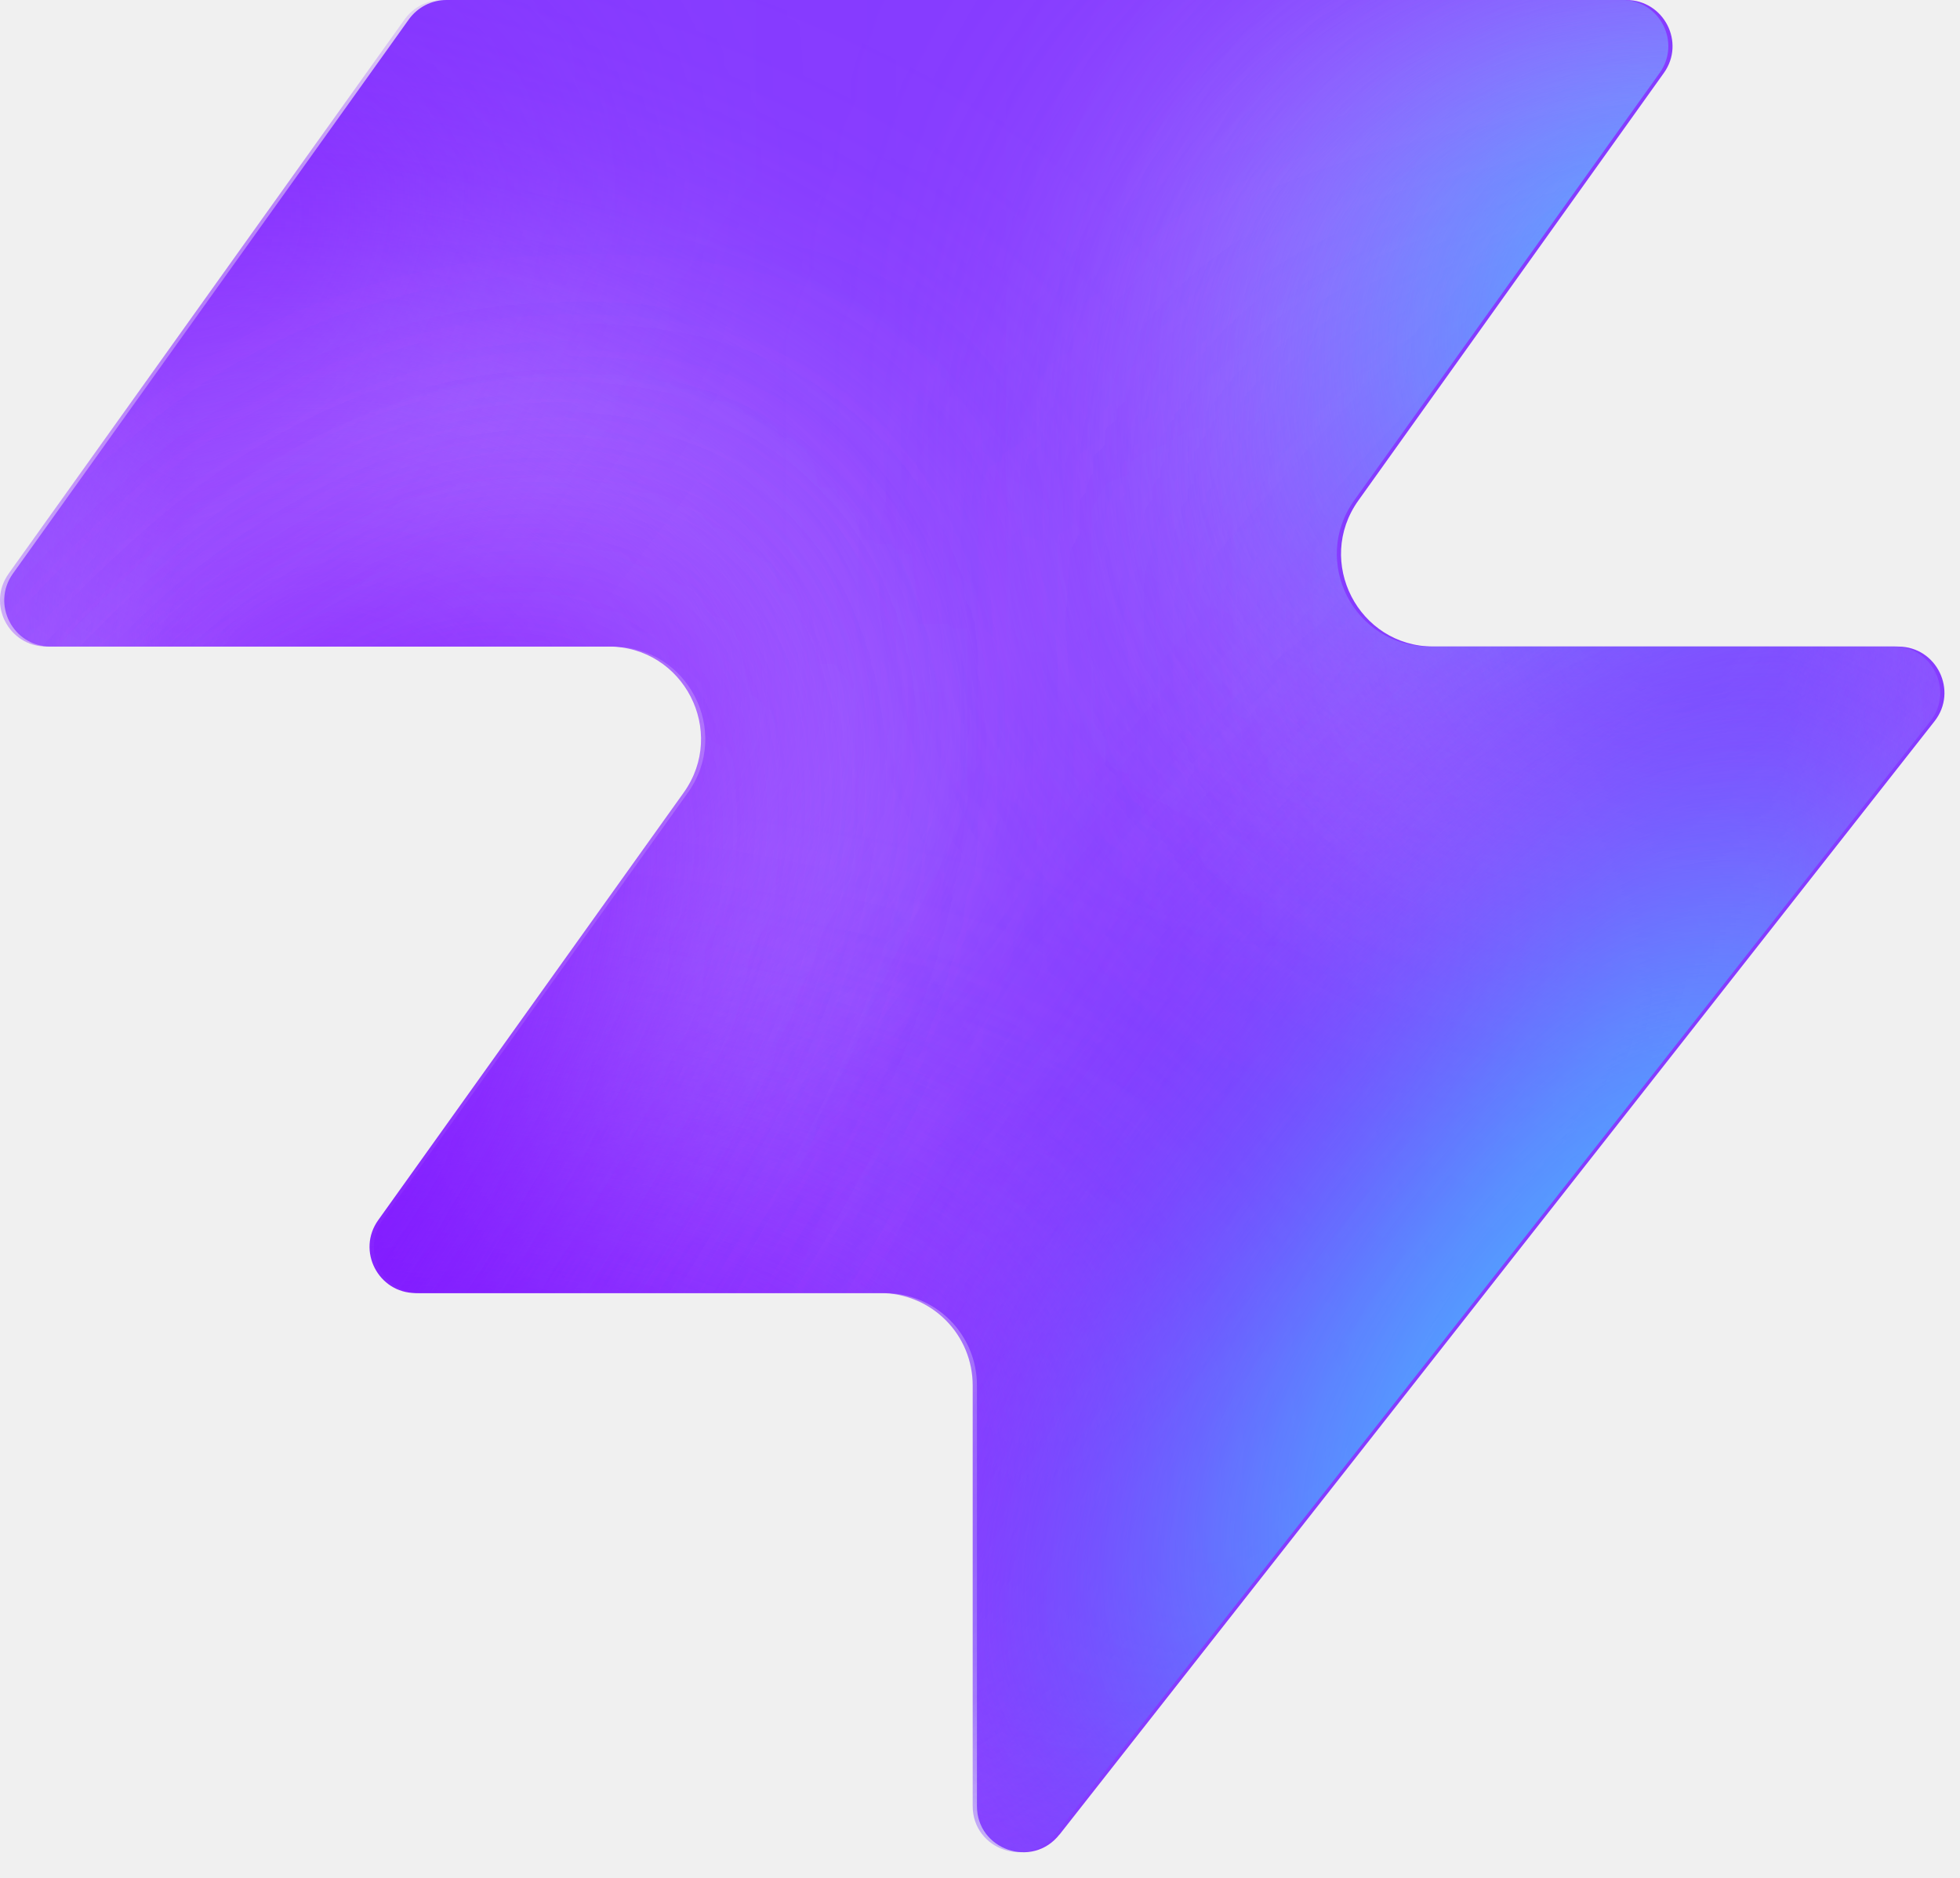
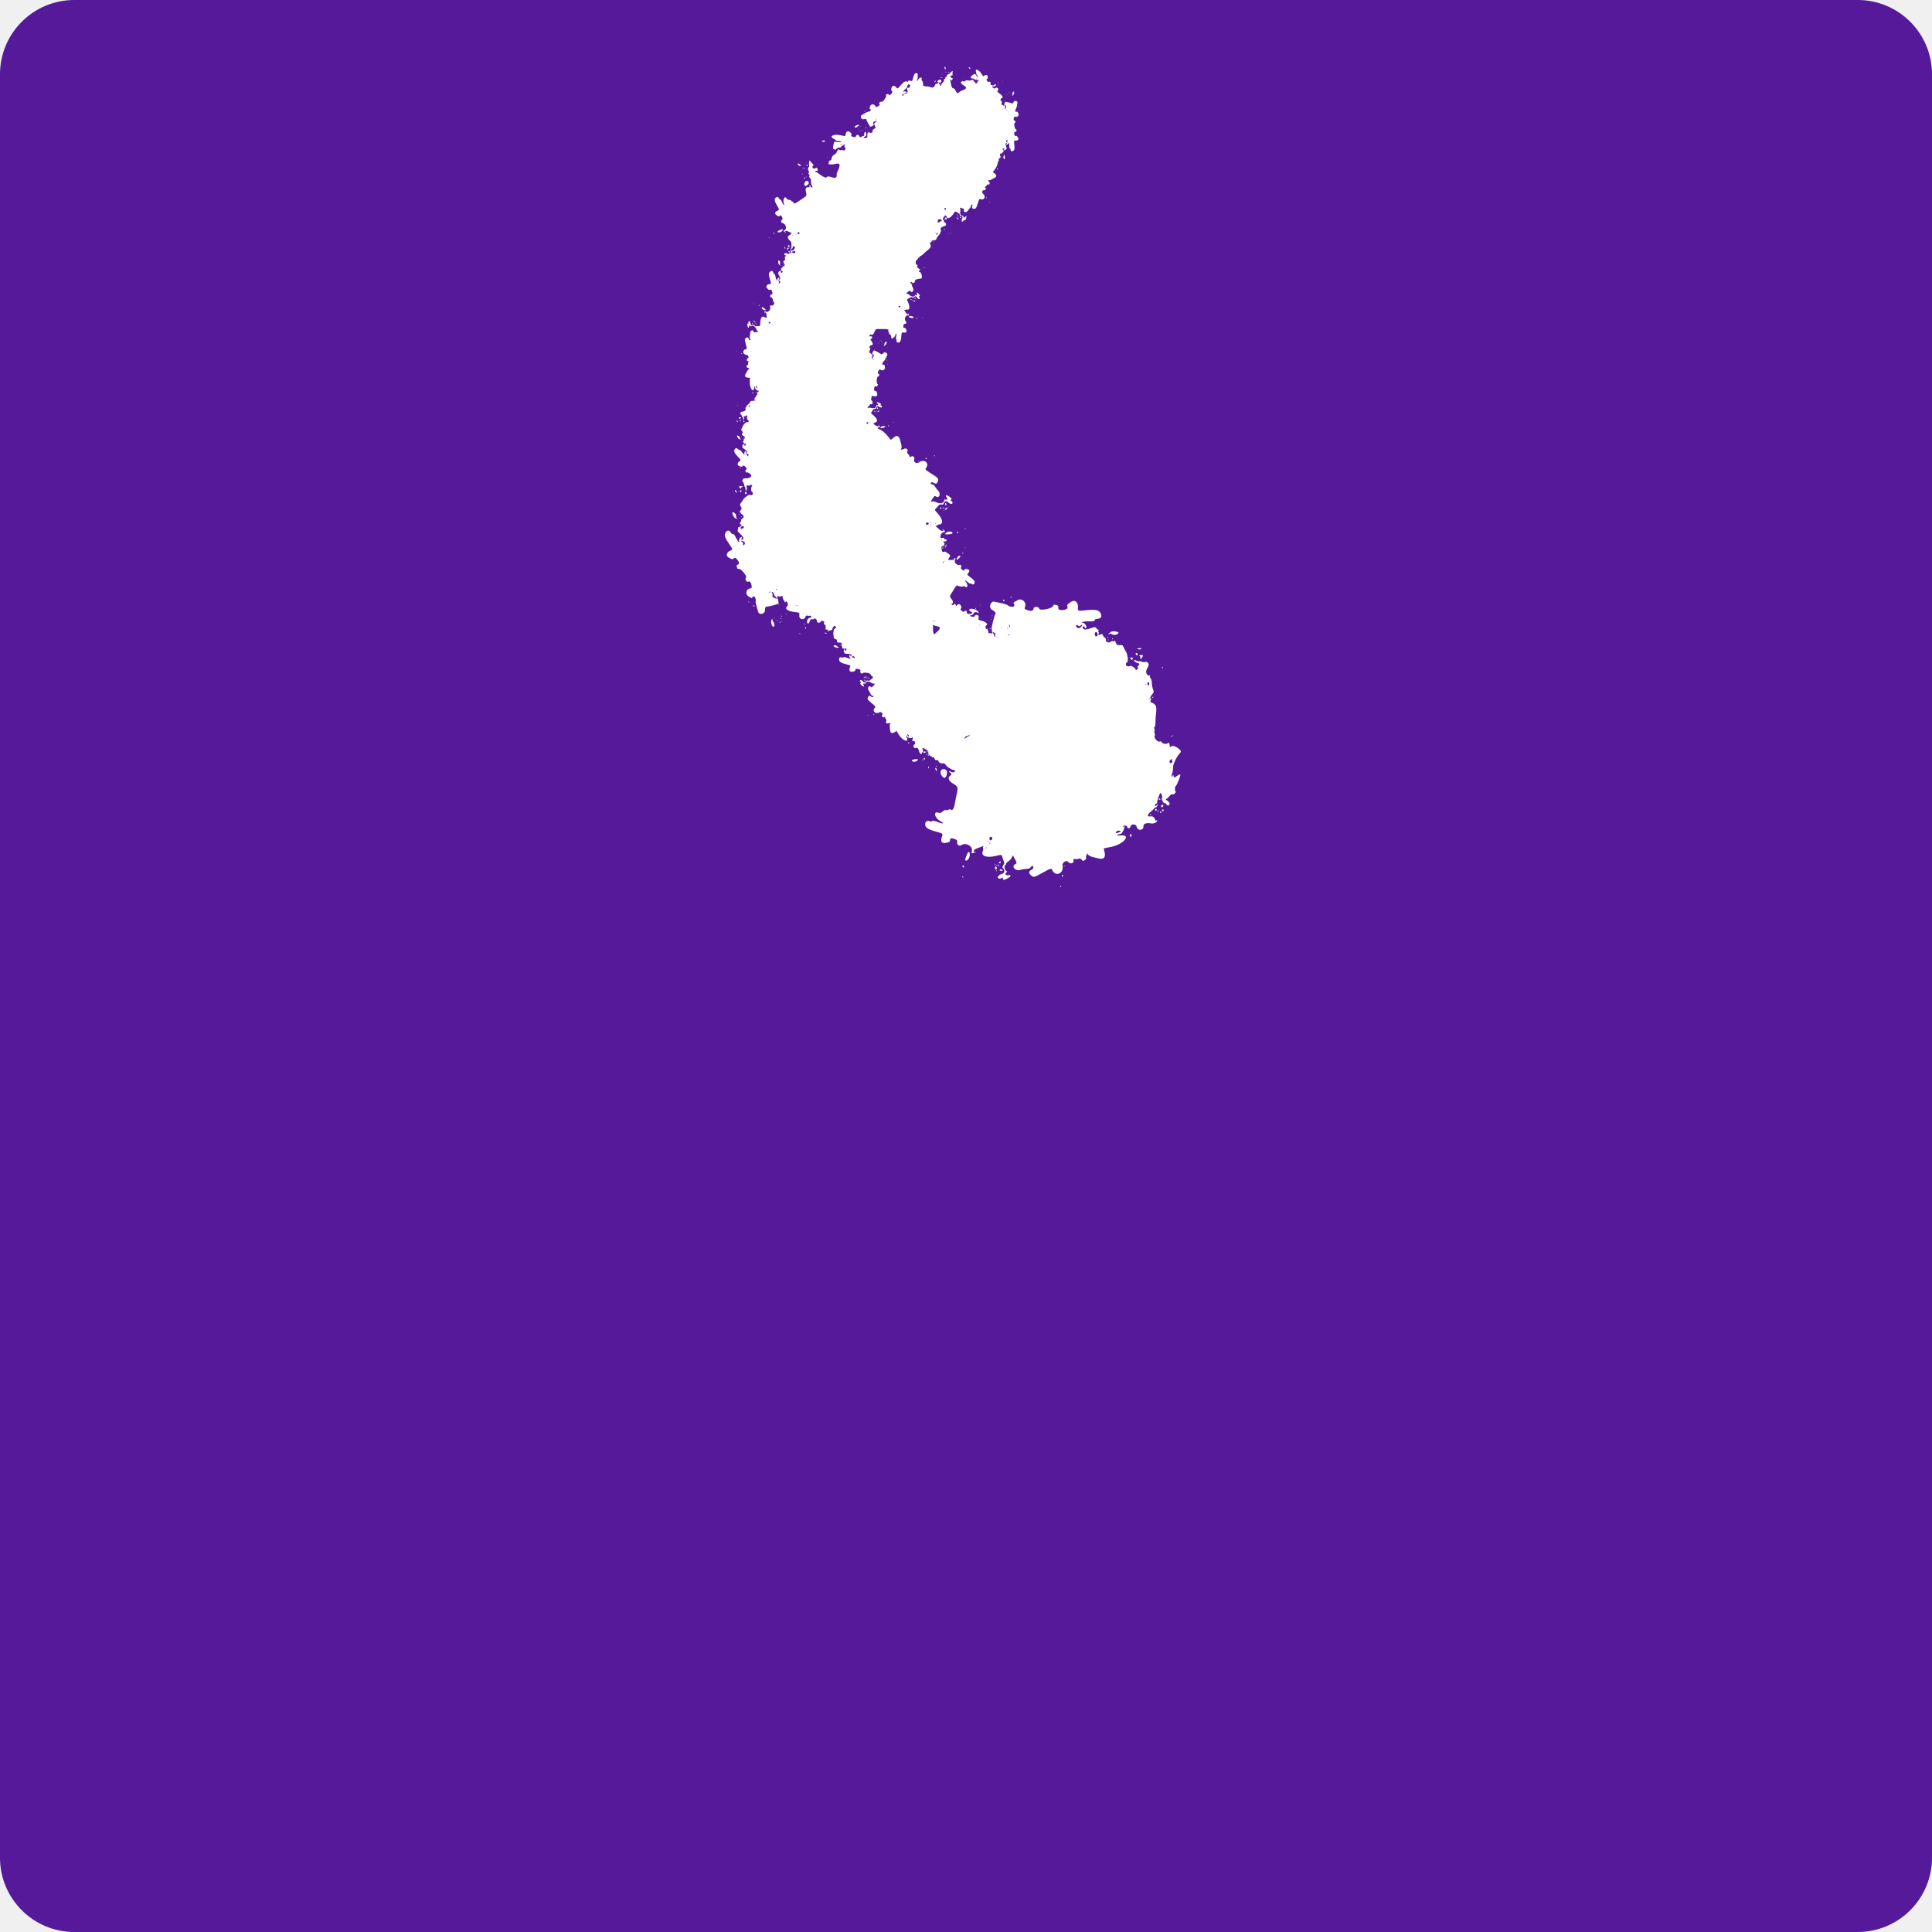
- <svg xmlns="http://www.w3.org/2000/svg" width="48" height="46" fill="none" viewBox="0 0 48 46">
-   <path fill="#863bff" d="M25.946 44.938c-.664.845-2.021.375-2.021-.698V33.937a2.26 2.26 0 0 0-2.262-2.262H10.287c-.92 0-1.456-1.04-.92-1.788l7.48-10.471c1.07-1.497 0-3.578-1.842-3.578H1.237c-.92 0-1.456-1.04-.92-1.788L10.013.474c.214-.297.556-.474.92-.474h28.894c.92 0 1.456 1.04.92 1.788l-7.48 10.471c-1.07 1.498 0 3.579 1.842 3.579h11.377c.943 0 1.473 1.088.89 1.83L25.947 44.94z" style="fill:#863bff;fill:color(display-p3 .525 .23 1);fill-opacity:1" />
-   <mask id="a" width="48" height="46" x="0" y="0" maskUnits="userSpaceOnUse" style="mask-type:alpha">
-     <path fill="#000" d="M25.842 44.938c-.664.844-2.021.375-2.021-.698V33.937a2.26 2.26 0 0 0-2.262-2.262H10.183c-.92 0-1.456-1.04-.92-1.788l7.48-10.471c1.07-1.498 0-3.579-1.842-3.579H1.133c-.92 0-1.456-1.04-.92-1.787L9.91.473c.214-.297.556-.474.92-.474h28.894c.92 0 1.456 1.04.92 1.788l-7.48 10.471c-1.07 1.498 0 3.578 1.842 3.578h11.377c.943 0 1.473 1.088.89 1.832L25.843 44.94z" style="fill:#000;fill-opacity:1" />
-   </mask>
-   <g mask="url(#a)">
-     <g filter="url(#b)">
-       <ellipse cx="5.508" cy="14.704" fill="#ede6ff" rx="5.508" ry="14.704" style="fill:#ede6ff;fill:color(display-p3 .927 .903 1);fill-opacity:1" transform="matrix(.00324 1 1 -.00324 -4.47 31.516)" />
+ <svg xmlns="http://www.w3.org/2000/svg" xmlns:xlink="http://www.w3.org/1999/xlink" width="130" height="130" viewBox="0 0 130 130" fill="none">
+   <rect width="130" height="130" rx="5" fill="#551999" />
+   <g id="Repeat group 33_inner" data-figma-trr="r5u1.7-0f">
+     <use xlink:href="#stroke0_606_430" transform="matrix(-0.0525127 0.0253155 0.0253155 0.0525127 74.2727 36.6355)" />
+     <use xlink:href="#stroke0_606_430" transform="matrix(-0.0237591 -0.0231061 -0.0231061 0.0237591 71.2462 45.2002)" />
+     <use xlink:href="#stroke0_606_430" transform="matrix(0.0329216 -0.00285318 -0.00285318 -0.0329216 55.4151 46.8023)" />
+     <use xlink:href="#stroke0_606_430" transform="matrix(0.0380907 0.0274501 0.0274501 -0.0380907 45.4679 37.4514)" />
+     <use xlink:href="#stroke0_606_430" transform="matrix(0.0280948 0.0142868 0.0142868 -0.0280948 47.3659 31.6792)" />
+     <use xlink:href="#stroke0_606_430" transform="matrix(-0.00580936 -0.0294687 -0.0294687 0.00580936 60.6624 28.0719)" />
+     <use xlink:href="#stroke0_606_430" transform="matrix(0.0185693 0.0250313 0.0250313 -0.0185693 49.3698 18.6315)" />
+     <use xlink:href="#stroke0_606_430" transform="matrix(-0.0345593 -0.0119314 -0.0119314 0.0345593 65.8565 10.2381)" />
+     <use xlink:href="#stroke0_606_430" transform="matrix(-0.0114005 0.0287271 0.0287271 0.0114005 59.4644 3.60429)" />
+     <use xlink:href="#stroke0_606_430" transform="matrix(-0.0118377 -0.0235691 -0.0235691 0.0118377 70.2598 10.221)" />
+   </g>
+   <use xlink:href="#Repeat%20group%2033_inner" transform="translate(106.782 -16.7053) rotate(72)" />
+   <use xlink:href="#Repeat%20group%2033_inner" transform="translate(155.667 79.6879) rotate(144)" />
+   <use xlink:href="#Repeat%20group%2033_inner" transform="translate(79.0976 155.967) rotate(-144)" />
+   <use xlink:href="#Repeat%20group%2033_inner" transform="translate(-17.1097 106.718) rotate(-72)" />
+   <defs>
+     <g id="stroke0_606_430" data-figma-scatter-ref="stroke0_606_430_ref" data-figma-scatter="f0.51_w0.06_aj180_sj0.65_r0_s7683378196325385453_sw14">
+       <path d="M215.823 333.963C215.823 333.23 216.123 332.93 216.49 333.296C216.856 333.663 216.856 334.263 216.49 334.63C216.123 334.996 215.823 334.696 215.823 333.963ZM143.424 3.977C148.056 3.324 151.523 8.803 148.726 12.359C146.775 14.839 146.175 17.963 147.648 17.963C148.553 17.967 158.823 30.303 158.823 31.386C158.823 32.462 154.479 36.497 152.507 37.254C150.609 37.982 151.073 39.963 153.14 39.963C153.801 39.963 154.92 40.888 155.626 42.02C156.91 44.074 156.912 44.074 158.617 42.077C159.555 40.977 161.223 39.938 162.323 39.77C163.423 39.601 164.653 39.013 165.057 38.463C165.472 37.898 165.798 38.225 165.807 39.213C165.825 41.353 166.254 41.382 169.215 39.442C170.838 38.379 171.405 37.23 171.099 35.631C170.05 30.143 175.963 30.12 185.501 35.574C190.79 38.598 191.028 38.579 193.164 34.963C196.187 29.845 203.13 33.27 201.316 38.984C200.801 40.607 201.133 41.231 202.733 41.65C203.883 41.95 204.823 42.595 204.823 43.081C204.824 43.565 205.723 43.963 206.823 43.963C209.228 43.963 209.333 43.33 207.269 41.266C205.332 39.33 205.758 35.019 208.025 33.599C210.469 32.069 211.11 33.263 210.001 37.28C209.157 40.336 209.276 40.848 210.928 41.28C211.97 41.553 212.823 42.494 212.823 43.37C212.824 45.486 216.745 45.452 218.302 43.323C219.936 41.088 223.264 42.957 223.298 46.129C223.32 48.155 223.883 48.504 227.573 48.77C231.476 49.053 231.823 48.883 231.823 46.681C231.823 45.083 232.672 43.898 234.37 43.124C240.164 40.484 243.457 43.069 242.282 49.331C241.655 52.672 241.655 52.672 249.407 53.374C262.73 54.583 271.108 62.585 260.323 63.801C258.673 63.988 256.79 64.58 256.14 65.117C255.368 65.756 253.636 65.728 251.14 65.035C246.476 63.74 245.823 63.717 245.823 64.855C245.823 65.745 249.37 66.962 253.515 67.494C257.329 67.983 258.042 68.966 257.379 72.829C255.795 82.053 255.841 81.963 252.685 81.963C250.953 81.963 249.964 81.544 250.323 80.963C250.663 80.413 250.517 79.963 249.999 79.963C249.48 79.963 248.821 79.063 248.533 77.963C248.217 76.755 247.169 75.963 245.885 75.963C244.716 75.963 243.46 75.176 243.092 74.213C242.404 72.41 242.246 72.183 238.753 67.963C236.684 65.463 236.684 65.463 237.262 68.173C237.705 70.252 237.359 71.141 235.772 71.99C232.719 73.624 233.414 78.59 236.633 78.14C237.903 77.962 239.585 78.35 240.37 79.002C241.211 79.7 242.9 79.91 244.485 79.512C246.95 78.893 247.055 78.982 245.748 80.592C244.844 81.705 244.78 82.072 245.573 81.596C246.78 80.871 247.26 82.279 247.055 85.932C247.01 86.74 248.281 89.181 249.881 91.357C252.292 94.635 252.689 95.952 252.194 99.043C251.695 102.167 251.943 102.958 253.722 103.911C255.46 104.841 255.656 105.407 254.789 107.026C254.207 108.114 254.046 109.515 254.431 110.14C255.79 112.339 247.804 110.139 243.089 107.016C234.391 101.254 232.358 104.203 234.165 119.963C234.386 121.888 234.142 123.998 233.622 124.653C231.331 127.54 233.14 131.457 236.823 131.585C238.748 131.652 240.773 131.816 241.323 131.95C241.873 132.084 243.093 132.116 244.034 132.022C246.328 131.792 249.862 133.758 249.563 135.098C249.134 137.018 257.14 136.437 263.279 134.102C266.554 132.856 270.042 132.048 271.029 132.307C272.126 132.594 272.823 132.23 272.823 131.37C272.823 130.597 271.923 129.963 270.823 129.963C268.355 129.963 268.291 128.842 270.596 125.996C272.37 123.806 272.37 123.805 274.251 125.884C277.35 129.307 282.41 126.734 280.041 122.94C279.048 121.351 279.46 120.899 283.362 119.295C285.811 118.288 287.817 117.126 287.819 116.713C287.821 116.301 288.262 115.963 288.798 115.963C290.086 115.963 288.981 121.818 287.134 124.78C286.042 126.531 285.967 127.431 286.825 128.466C288.108 130.011 286.599 133.834 284.133 135.288C283.329 135.762 282.984 136.896 283.321 137.957C283.727 139.236 283.296 139.996 281.916 140.434C280.723 140.812 280.144 141.636 280.471 142.488C281.07 144.051 279.303 146.204 276.573 147.238C275.611 147.602 274.823 148.857 274.823 150.027C274.823 152.253 271.493 157.622 268.86 159.642C267.494 160.689 267.518 160.896 269.075 161.499C270.259 161.958 271.465 161.413 272.792 159.821C274.896 157.295 275.458 157.908 273.83 160.952C272.986 162.526 273.289 162.906 275.83 163.464C279.699 164.314 279.894 168.296 276.323 173.558C272.999 178.456 273.141 179.594 277.811 185.463C279.999 188.213 283.258 192.592 285.055 195.195C287.985 199.439 291.823 201.575 291.823 198.963C291.823 198.413 292.858 197.963 294.123 197.963C295.388 197.963 296.869 197.517 297.413 196.973C298.033 196.353 299.563 196.316 301.501 196.872C303.893 197.558 304.97 197.388 306.229 196.128C311.032 191.326 313.154 199.168 308.775 205.533C305.051 210.945 307.295 210.388 312.57 204.592C314.356 202.629 316.421 201.256 317.16 201.54C317.898 201.822 319.08 201.359 319.785 200.509C321.719 198.179 324.72 198.643 326.009 201.472C327.592 204.947 325.832 207.908 318.196 214.612C312.035 220.021 312.035 220.021 314.929 222.915C319.416 227.402 318.437 230.291 311.993 231.58C309.623 232.053 308.701 231.81 308.231 230.585C307.343 228.271 305.535 228.576 302.783 231.505C300.746 233.674 300.577 234.339 301.632 236.028C303.496 239.014 301.66 241.738 298.126 241.228C293.529 240.565 288.418 246.501 289.907 250.775C290.518 252.528 291.537 253.977 292.171 253.994C292.805 254.011 292.532 254.484 291.565 255.048C290.598 255.611 289.399 255.819 288.9 255.511C288.402 255.203 287.764 255.415 287.483 255.982C287.203 256.549 287.108 256.439 287.273 255.738C287.438 255.037 288.155 254.601 288.867 254.769C289.918 255.018 289.921 254.787 288.886 253.54C288.066 252.551 286.49 252.15 284.467 252.416C282.738 252.642 279.973 252.894 278.323 252.974C276.673 253.055 275.886 253.348 276.573 253.625C277.261 253.904 277.823 254.712 277.823 255.424C277.823 256.136 278.498 257.278 279.323 257.963C284.43 262.201 279.156 267.527 267.467 269.94C261.662 271.138 261.616 271.176 262.217 274.181C262.55 275.849 262.823 278.291 262.823 279.609C262.823 281.174 263.663 282.389 265.244 283.109C266.671 283.759 267.448 284.778 267.136 285.59C265.821 289.017 267.765 292.135 270.801 291.468C274.766 290.597 278.421 292.537 276.707 294.602C276.023 295.427 274.625 295.883 273.602 295.615C272.138 295.233 271.87 295.538 272.348 297.046C272.893 298.763 272.429 298.963 267.889 298.963C262.743 298.963 261.095 297.073 265.249 295.935C268.036 295.172 268.4 292.927 265.844 292.258C264.392 291.879 264.055 291.437 264.845 290.949C266.469 289.946 265.098 283.964 263.244 283.963C262.462 283.963 261.823 283.571 261.823 283.091C261.823 282.611 259.972 281.923 257.709 281.561C255.433 281.197 252.864 280.005 251.959 278.892C250.396 276.971 250.314 277.128 250.111 282.423C249.912 287.635 250.039 287.963 252.254 287.963C257.861 287.963 255.961 295.527 250.118 296.465C248.031 296.8 244.838 297.728 243.022 298.527C240.536 299.621 239.219 299.71 237.687 298.89C235.32 297.624 234.327 298.227 235.168 300.42C235.494 301.269 236.844 301.963 238.169 301.963C242.073 301.963 243.244 304.249 241.284 308.04C239.619 311.258 239.618 311.258 228.221 310.647C216.823 310.036 216.823 310.036 216.823 313.065C216.823 321.686 206.244 322.014 203.987 313.463C202.962 309.577 196.547 308.889 196.016 312.607C195.599 315.535 190.787 316.541 190.083 313.848C189.539 311.771 188.717 311.487 187.273 312.878C186.751 313.382 185.198 313.944 183.823 314.128C182.113 314.357 181.221 315.181 181 316.737C180.739 318.581 180.17 318.937 178 318.615C176.528 318.397 175.418 317.764 175.533 317.21C175.649 316.655 174.861 315.403 173.783 314.427C171.902 312.724 171.821 312.729 171.781 314.558C171.757 315.606 170.365 317.588 168.686 318.963C167.007 320.338 164.438 322.475 162.978 323.712C158.062 327.876 154.556 326.427 153.301 319.713C152.916 317.652 152.42 315.964 152.199 315.963C151.978 315.963 148.55 316.863 144.58 317.963C130.056 321.988 115.58 315.43 128.81 310.818C130.467 310.24 131.823 309.373 131.823 308.89C131.823 308.407 130.668 308.452 129.257 308.988C127.134 309.795 126.098 309.512 123.257 307.345C120.118 304.951 118.274 301.888 120.978 303.558C121.694 304.001 121.861 303.833 121.417 303.115C120.368 301.418 116.504 303.691 117.229 305.579C118.04 307.692 114.948 308.516 113.522 306.566C111.691 304.062 106.546 306.574 107.286 309.61C108.627 315.112 101.84 317.769 99.846 312.524C98.895 310.026 94.409 310.708 90.323 313.97C88.458 315.459 83.52 315.529 83.031 314.074C82.772 313.306 83.018 312.966 83.58 313.313C84.14 313.659 84.576 313.384 84.553 312.703C84.392 308.249 84.997 307.097 88.073 306.006C91.741 304.706 90.175 302.466 84.823 301.359C83.448 301.075 81.517 300.405 80.532 299.87C79.547 299.334 78.376 299.121 77.93 299.397C77.482 299.673 76.263 299.261 75.22 298.481C73.427 297.14 73.453 297.096 75.707 297.665C77.48 298.113 77.966 297.907 77.603 296.865C77.335 296.094 76.374 295.595 75.469 295.757C74.564 295.918 73.823 295.644 73.823 295.147C73.823 293.779 67.126 286.964 65.782 286.963C64.519 286.963 65.336 292.016 66.751 292.954C68.025 293.798 67.633 300.104 66.338 299.607C65.681 299.355 65.215 300.076 65.254 301.283C65.338 303.874 62.331 304.729 61.426 302.372C61.069 301.443 61.473 299.62 62.323 298.322C63.747 296.15 63.728 295.96 62.096 295.928C61.12 295.908 59.199 295.27 57.826 294.51C56.13 293.571 54.942 293.449 54.124 294.128C52.521 295.458 48.542 294.139 49.175 292.487C49.719 291.067 47.235 286.963 45.831 286.963C44.573 286.963 35.823 278.847 35.823 277.681C35.823 277.1 37.487 276.973 39.948 277.367C43.78 277.98 44.034 277.878 43.527 275.938C43.078 274.221 43.234 274.059 44.402 275.028C46.674 276.914 46.041 274.471 43.713 272.369C42.553 271.321 40.737 268.625 39.679 266.377C37.989 262.785 29.757 256.441 24.521 254.696C21.189 253.585 27.584 242.826 31.038 243.73C32.805 244.192 33.036 243.965 32.418 242.374C31.183 239.197 31.255 238.448 32.768 238.778C35.059 239.276 38.823 236.801 38.823 234.794C38.823 233.715 39.544 232.963 40.578 232.963C43.015 232.963 45.1 226.438 43.174 224.839C42.431 224.223 41.823 222.9 41.823 221.9C41.823 220.899 41.373 219.803 40.823 219.463C40.273 219.123 39.823 217.945 39.823 216.845C39.823 215.745 39.42 215.093 38.929 215.397C38.438 215.7 37.086 214.04 35.924 211.706C34.762 209.372 33.264 206.563 32.596 205.463C31.928 204.363 30.357 201.785 29.103 199.734C26.251 195.07 26.215 191.993 28.977 189.028C30.899 186.965 30.957 186.618 29.519 185.813C28.632 185.316 28.16 184.245 28.474 183.431C28.861 182.419 27.901 181.476 25.431 180.444C23.447 179.615 21.786 178.38 21.741 177.7C21.499 174.063 20.543 170.143 19.276 167.585C18.491 166.003 18.117 163.64 18.444 162.335C18.849 160.724 18.604 159.943 17.68 159.9C16.934 159.865 17.347 159.425 18.598 158.923C21.204 157.876 20.804 153.423 17.911 151.294C13.159 147.798 12.87 147.403 13.455 145.213C13.786 143.975 14.834 142.963 15.785 142.963C16.735 142.963 18.328 142.063 19.323 140.963C20.318 139.863 21.554 138.963 22.068 138.963C22.582 138.963 23.847 137.951 24.879 136.713C26.493 134.779 26.761 134.71 26.79 136.223C26.808 137.191 25.923 138.753 24.823 139.695C22.285 141.868 22.305 142.594 24.924 143.279C26.079 143.582 26.728 144.308 26.365 144.896C26.002 145.483 25.92 145.963 26.181 145.963C26.445 145.963 27.433 146.261 28.378 146.623C29.59 147.087 29.95 146.866 29.602 145.873C29.031 144.244 32.594 138.703 33.752 139.419C34.179 139.683 35.365 139.287 36.388 138.54C38.404 137.065 37.003 133.964 34.319 133.963C32.987 133.963 30.218 125.51 30.715 122.963C30.877 122.138 30.954 119.741 30.886 117.637C30.777 114.238 31.106 113.683 33.834 112.653C35.968 111.847 36.858 110.879 36.753 109.478C36.493 106.022 36.789 104.824 37.754 105.42C38.266 105.737 38.941 105.581 39.255 105.073C39.568 104.566 40.657 104.368 41.675 104.635C44.236 105.304 47.265 102.201 45.788 100.421C44.981 99.449 44.993 98.514 45.831 96.949C46.461 95.771 46.73 94.167 46.431 93.385C46.05 92.392 46.631 91.963 48.354 91.963C49.712 91.963 50.823 91.513 50.823 90.963C50.823 90.413 50.387 89.964 49.854 89.963C49.322 89.963 49.145 89.288 49.461 88.463C49.792 87.602 49.481 86.964 48.73 86.963C47.713 86.963 47.69 86.696 48.623 85.763C49.283 85.103 49.823 83.815 49.823 82.901C49.823 81.624 51.142 81.083 55.507 80.57C58.633 80.203 61.782 79.411 62.507 78.81C64.273 77.344 64.18 74.964 62.354 74.963C61.46 74.963 61.111 75.549 61.461 76.463C61.824 77.408 61.45 77.963 60.45 77.963C58.464 77.963 58.876 72.177 60.956 70.86C64.434 68.656 58.194 70.18 53.681 72.636C50.108 74.581 48.47 75.01 47.669 74.209C46.926 73.466 45.756 73.418 44.064 74.061C39.84 75.667 37.823 74.351 37.823 69.991C37.823 65.514 41.163 63.078 53.073 58.867C60.44 56.263 60.586 56.065 58.182 51.996C56.192 48.628 56.994 44.361 59.782 43.476C62.458 42.627 68.817 43.925 68.838 45.324C68.88 48.452 70.456 49.153 74.631 47.903C79.029 46.585 80.54 44.532 78.722 42.342C77.841 41.28 78.116 40.538 79.955 39.018C81.991 37.336 82.479 37.265 83.432 38.512C85.36 41.031 100.442 37.019 99.386 34.269C98.521 32.012 103.808 29.185 104.979 31.278C106.381 33.783 109.101 33.326 112.231 30.059C115.014 27.154 115.014 27.154 112.856 24.997C109.082 21.223 112.1 14.388 117.416 14.671C123.005 14.968 123.68 15.166 123.238 16.38C123.021 16.976 123.233 18.073 123.708 18.818C124.754 20.46 129.376 17.872 130.306 15.124C130.615 14.21 133.671 11.332 137.096 8.727C140.516 6.126 143.361 3.99 143.424 3.977ZM208.763 322.963C209.345 322.963 209.823 323.413 209.823 323.963C209.823 324.513 209.625 324.963 209.382 324.963C209.139 324.963 208.663 324.513 208.323 323.963C207.983 323.413 208.182 322.964 208.763 322.963ZM116.823 315.345C116.823 314.52 117.273 314.123 117.823 314.463C118.373 314.803 118.823 315.757 118.823 316.582C118.823 317.406 118.373 317.803 117.823 317.463C117.273 317.123 116.823 316.17 116.823 315.345ZM202.323 313.963C202.598 313.963 202.823 314.188 202.823 314.463C202.823 314.738 202.598 314.963 202.323 314.963C202.048 314.963 201.823 314.738 201.823 314.463C201.823 314.188 202.048 313.963 202.323 313.963ZM74.763 305.963C75.346 305.963 75.823 306.413 75.823 306.963C75.823 307.513 75.625 307.963 75.382 307.963C75.139 307.963 74.663 307.513 74.323 306.963C73.983 306.413 74.182 305.964 74.763 305.963ZM71.823 304.963C72.373 304.963 72.823 305.413 72.823 305.963C72.823 306.513 72.373 306.963 71.823 306.963C71.273 306.963 70.823 306.513 70.823 305.963C70.823 305.413 71.273 304.963 71.823 304.963ZM131.823 306.07C131.823 304.426 129.038 304.086 127.17 305.5C125.465 306.792 125.573 306.902 128.573 306.931C130.36 306.949 131.823 306.561 131.823 306.07ZM86.823 303.963C87.556 303.963 87.856 304.263 87.49 304.63C87.123 304.996 86.523 304.996 86.156 304.63C85.79 304.263 86.09 303.963 86.823 303.963ZM77.24 304.042C78.294 303.999 78.884 304.235 78.552 304.567C78.22 304.899 77.357 304.935 76.636 304.646C75.838 304.327 76.075 304.09 77.24 304.042ZM78.823 300.963C79.373 300.963 79.823 301.413 79.823 301.963C79.823 302.513 79.373 302.963 78.823 302.963C78.273 302.963 77.823 302.513 77.823 301.963C77.823 301.413 78.273 300.963 78.823 300.963ZM70.323 299.963C71.148 299.963 71.823 300.624 71.823 301.432C71.823 302.326 71.237 302.675 70.323 302.325C69.498 302.008 68.823 301.347 68.823 300.856C68.823 300.365 69.498 299.963 70.323 299.963ZM69.823 291.963C70.373 291.963 70.823 292.161 70.823 292.404C70.823 292.647 70.373 293.123 69.823 293.463C69.273 293.803 68.823 293.604 68.823 293.022C68.823 292.44 69.273 291.963 69.823 291.963ZM270.323 285.963C271.148 285.963 271.823 286.133 271.823 286.341C271.823 286.548 271.148 287.279 270.323 287.963C269.094 288.983 268.823 288.914 268.823 287.585C268.823 286.693 269.498 285.963 270.323 285.963ZM275.323 284.963C275.598 284.963 275.823 285.188 275.823 285.463C275.823 285.738 275.598 285.963 275.323 285.963C275.048 285.963 274.823 285.738 274.823 285.463C274.823 285.188 275.048 284.963 275.323 284.963ZM273.515 281.322C274.055 279.913 274.222 279.924 275.064 281.429C276.122 283.319 275.489 284.493 273.932 283.531C273.371 283.182 273.183 282.189 273.515 281.322ZM269.981 280.963C269.981 279.588 270.208 279.026 270.485 279.713C270.763 280.401 270.763 281.526 270.485 282.213C270.208 282.901 269.981 282.338 269.981 280.963ZM272.323 279.963C272.598 279.963 272.823 280.188 272.823 280.463C272.823 280.738 272.598 280.963 272.323 280.963C272.048 280.963 271.823 280.738 271.823 280.463C271.823 280.188 272.048 279.963 272.323 279.963ZM266.479 278.508C266.109 277.545 266.407 277.251 267.374 277.622C269.054 278.267 269.168 278.632 267.928 279.398C267.435 279.703 266.783 279.302 266.479 278.508ZM273.323 277.963C273.598 277.963 273.823 278.188 273.823 278.463C273.823 278.738 273.598 278.963 273.323 278.963C273.048 278.963 272.823 278.738 272.823 278.463C272.823 278.188 273.048 277.963 273.323 277.963ZM312.823 274.963C312.823 274.23 313.123 273.93 313.49 274.296C313.856 274.663 313.856 275.263 313.49 275.63C313.123 275.996 312.823 275.696 312.823 274.963ZM306.823 264.522C306.823 262.765 307.423 262.507 308.28 263.894C308.597 264.406 308.398 265.108 307.839 265.454C307.28 265.798 306.823 265.379 306.823 264.522ZM39.241 257.57C36.868 256.659 36.551 256.812 37.216 258.545C37.55 259.415 37.823 260.315 37.823 260.545C37.824 260.775 38.498 260.963 39.323 260.963C41.314 260.963 41.251 258.341 39.241 257.57ZM294.721 251.963C296.379 251.963 302.87 258.076 302.261 259.064C300.769 261.477 295.519 258.26 294.343 254.213C293.964 252.911 294.123 251.964 294.721 251.963ZM274.323 255.963C274.048 255.963 273.823 256.188 273.823 256.463C273.823 256.738 274.048 256.963 274.323 256.963C274.598 256.963 274.823 256.738 274.823 256.463C274.823 256.188 274.598 255.963 274.323 255.963ZM268.323 252.963C268.048 252.963 267.823 253.188 267.823 253.463C267.823 253.738 268.048 253.963 268.323 253.963C268.598 253.963 268.823 253.738 268.823 253.463C268.823 253.188 268.598 252.963 268.323 252.963ZM266.646 249.296C266.257 247.287 264.26 246.448 263.356 247.911C262.476 249.334 263.598 250.963 265.455 250.963C266.331 250.963 266.833 250.26 266.646 249.296ZM269.323 249.963C269.048 249.963 268.823 250.188 268.823 250.463C268.823 250.738 269.048 250.963 269.323 250.963C269.598 250.963 269.823 250.738 269.823 250.463C269.823 250.188 269.598 249.963 269.323 249.963ZM24.323 232.963C24.598 232.963 24.823 233.188 24.823 233.463C24.823 233.738 24.598 233.963 24.323 233.963C24.048 233.963 23.823 233.738 23.823 233.463C23.823 233.188 24.048 232.963 24.323 232.963ZM26.323 232.963C26.598 232.963 26.823 233.188 26.823 233.463C26.823 233.738 26.598 233.963 26.323 233.963C26.048 233.963 25.823 233.738 25.823 233.463C25.823 233.188 26.048 232.963 26.323 232.963ZM30.323 182.963C30.048 182.963 29.823 183.188 29.823 183.463C29.823 183.738 30.048 183.963 30.323 183.963C30.598 183.963 30.823 183.738 30.823 183.463C30.823 183.188 30.598 182.963 30.323 182.963ZM25.823 182.963C26.556 182.963 26.856 183.263 26.49 183.63C26.123 183.996 25.523 183.996 25.156 183.63C24.79 183.263 25.09 182.963 25.823 182.963ZM24.542 168.045C24.707 165.852 23.308 164.369 22.424 165.799C22.129 166.277 22.45 167.439 23.137 168.378C24.291 169.956 24.4 169.93 24.542 168.045ZM26.323 165.963C26.048 165.963 25.823 166.188 25.823 166.463C25.823 166.738 26.048 166.963 26.323 166.963C26.598 166.963 26.823 166.738 26.823 166.463C26.823 166.188 26.598 165.963 26.323 165.963ZM278.023 154.164C281.374 150.813 285.386 154.145 284.39 159.453C283.619 163.564 281.534 164.032 278.766 160.713C276.583 158.097 276.33 155.857 278.023 154.164ZM0.823 156.963C1.556 156.963 1.856 157.263 1.49 157.63C1.123 157.996 0.523 157.996 0.156 157.63C-0.21 157.263 0.09 156.963 0.823 156.963ZM286.917 147.963C287.415 147.963 287.823 148.863 287.823 149.963C287.823 151.063 287.65 151.962 287.44 151.963C287.229 151.963 286.821 151.063 286.533 149.963C286.246 148.863 286.418 147.963 286.917 147.963ZM285.323 145.963C285.598 145.963 285.823 146.188 285.823 146.463C285.823 146.738 285.598 146.963 285.323 146.963C285.048 146.963 284.823 146.738 284.823 146.463C284.823 146.188 285.048 145.963 285.323 145.963ZM293.205 142.963C293.48 142.963 293.983 143.413 294.323 143.963C294.663 144.513 294.716 144.963 294.441 144.963C294.166 144.963 293.663 144.513 293.323 143.963C292.983 143.413 292.93 142.963 293.205 142.963ZM18.68 133.08C18.875 133.016 18.799 133.583 18.508 134.341C18.217 135.099 18.507 136.25 19.151 136.898C20.05 137.802 19.753 137.866 17.874 137.174C14.816 136.047 14.134 134.282 16.518 133.664C17.511 133.407 18.483 133.144 18.68 133.08ZM27.49 131.63C28.606 130.513 29.49 130.881 29.49 132.463C29.49 133.288 28.89 133.963 28.156 133.963C26.737 133.963 26.386 132.734 27.49 131.63ZM293.763 131.963C294.345 131.963 294.823 132.413 294.823 132.963C294.823 133.513 294.625 133.963 294.382 133.963C294.139 133.963 293.663 133.513 293.323 132.963C292.983 132.413 293.182 131.964 293.763 131.963ZM296.323 132.963C296.598 132.963 296.823 133.188 296.823 133.463C296.823 133.738 296.598 133.963 296.323 133.963C296.048 133.963 295.823 133.738 295.823 133.463C295.823 133.188 296.048 132.963 296.323 132.963ZM20.823 128.963C21.373 128.963 21.823 129.638 21.823 130.463C21.823 131.288 21.373 131.963 20.823 131.963C20.273 131.963 19.823 131.288 19.823 130.463C19.823 129.638 20.273 128.963 20.823 128.963ZM302.823 129.091C306.081 127.786 307.823 127.729 307.823 128.928C307.823 130.677 303.932 132.124 302.06 131.07C300.503 130.194 300.582 129.989 302.823 129.091ZM14.389 125.861C17.515 124.636 18.467 124.918 16.426 126.463C15.382 127.253 14.062 127.611 13.492 127.258C12.894 126.889 13.274 126.298 14.389 125.861ZM290.882 124.963C291.4 124.963 291.823 125.413 291.823 125.963C291.823 126.513 291.12 126.963 290.263 126.963C289.407 126.963 288.983 126.513 289.323 125.963C289.663 125.413 290.364 124.963 290.882 124.963ZM253.323 104.963C253.048 104.963 252.823 105.188 252.823 105.463C252.823 105.738 253.048 105.963 253.323 105.963C253.598 105.963 253.823 105.738 253.823 105.463C253.823 105.188 253.598 104.963 253.323 104.963ZM38.323 101.963C38.598 101.963 38.823 102.188 38.823 102.463C38.823 102.738 38.598 102.963 38.323 102.963C38.048 102.963 37.823 102.738 37.823 102.463C37.823 102.188 38.048 101.963 38.323 101.963ZM43.323 100.963C43.598 100.963 43.823 101.188 43.823 101.463C43.823 101.738 43.598 101.963 43.323 101.963C43.048 101.963 42.823 101.738 42.823 101.463C42.823 101.188 43.048 100.963 43.323 100.963ZM32.073 95.946C33.86 94.853 35.922 94.185 36.655 94.461C37.387 94.737 38.737 94.999 39.655 95.042C40.654 95.09 40.831 95.321 40.097 95.618C39.424 95.89 38.645 95.967 38.367 95.788C38.089 95.609 37.152 96.475 36.286 97.713C35.258 99.18 33.684 99.963 31.765 99.963C27.914 99.963 28.033 98.417 32.073 95.946ZM260.323 98.963C260.598 98.963 260.823 99.188 260.823 99.463C260.823 99.738 260.598 99.963 260.323 99.963C260.048 99.963 259.823 99.738 259.823 99.463C259.823 99.188 260.048 98.963 260.323 98.963ZM42.323 97.963C42.598 97.963 42.823 98.188 42.823 98.463C42.823 98.738 42.598 98.963 42.323 98.963C42.048 98.963 41.823 98.738 41.823 98.463C41.823 98.188 42.048 97.963 42.323 97.963ZM54.643 89.791C54.296 87.44 52.372 86.265 51.411 87.82C50.504 89.288 51.852 91.963 53.5 91.963C54.432 91.963 54.846 91.176 54.643 89.791ZM239.323 74.963C239.598 74.963 239.823 75.188 239.823 75.463C239.823 75.738 239.598 75.963 239.323 75.963C239.048 75.963 238.823 75.738 238.823 75.463C238.823 75.188 239.048 74.963 239.323 74.963ZM273.823 72.959C273.823 72.446 274.498 72.238 275.323 72.495C276.148 72.753 277.573 73.204 278.49 73.496C279.664 73.871 279.843 74.342 279.097 75.088C277.917 76.268 273.824 74.615 273.823 72.959ZM69.807 71.213C69.829 69.416 68.149 69.673 67.418 71.577C67.025 72.6 66.072 73 64.811 72.67C63.719 72.385 62.824 72.509 62.823 72.948C62.823 73.387 64.018 74.046 65.478 74.413C68.145 75.082 69.774 73.878 69.807 71.213ZM244.382 68.963C244.139 68.964 243.663 69.413 243.323 69.963C242.983 70.513 243.182 70.963 243.763 70.963C244.345 70.963 244.823 70.513 244.823 69.963C244.823 69.413 244.625 68.963 244.382 68.963ZM241.323 67.963C241.048 67.963 240.823 68.188 240.823 68.463C240.823 68.738 241.048 68.963 241.323 68.963C241.598 68.963 241.823 68.738 241.823 68.463C241.823 68.188 241.598 67.963 241.323 67.963ZM144.24 46.042C143.075 46.09 142.838 46.327 143.636 46.646C144.357 46.935 145.22 46.899 145.552 46.567C145.884 46.235 145.294 45.999 144.24 46.042ZM181.823 43.963C181.09 43.963 180.79 44.263 181.156 44.63C181.523 44.996 182.123 44.996 182.49 44.63C182.856 44.263 182.556 43.963 181.823 43.963ZM147.345 34.334C146.209 33.898 145.532 34.358 145.147 35.834C144.84 37.005 143.967 37.963 143.206 37.963C142.446 37.963 141.823 38.413 141.823 38.963C141.823 40.482 144.417 40.158 145.823 38.463C146.508 37.638 148.111 36.964 149.386 36.963C150.661 36.963 151.983 36.513 152.323 35.963C152.663 35.413 152.051 34.963 150.964 34.963C149.876 34.963 148.247 34.68 147.345 34.334ZM138.947 36.696C137.959 35.716 137.845 35.831 138.387 37.256C138.763 38.242 139.322 38.797 139.63 38.489C139.938 38.182 139.631 37.375 138.947 36.696ZM160.323 29.963C160.598 29.963 160.823 30.188 160.823 30.463C160.823 30.738 160.598 30.963 160.323 30.963C160.048 30.963 159.823 30.738 159.823 30.463C159.823 30.188 160.048 29.963 160.323 29.963ZM205.823 28.963C206.556 28.963 206.856 29.263 206.49 29.63C206.123 29.996 205.523 29.996 205.156 29.63C204.79 29.263 205.09 28.963 205.823 28.963ZM210.823 24.963C211.373 24.963 211.823 25.161 211.823 25.404C211.823 25.647 211.373 26.123 210.823 26.463C210.273 26.803 209.823 26.604 209.823 26.022C209.823 25.44 210.273 24.963 210.823 24.963ZM176.323 24.963C176.598 24.963 176.823 25.188 176.823 25.463C176.823 25.738 176.598 25.963 176.323 25.963C176.048 25.963 175.823 25.738 175.823 25.463C175.823 25.188 176.048 24.963 176.323 24.963ZM172.823 18.963C173.556 18.963 173.856 19.263 173.49 19.63C173.123 19.996 172.523 19.996 172.156 19.63C171.79 19.263 172.09 18.963 172.823 18.963ZM173.823 15.963C173.823 15.23 174.123 14.93 174.49 15.296C174.856 15.663 174.856 16.263 174.49 16.63C174.123 16.996 173.823 16.696 173.823 15.963ZM208.823 13.963C209.556 13.963 209.856 14.263 209.49 14.63C209.123 14.996 208.523 14.996 208.156 14.63C207.79 14.263 208.09 13.963 208.823 13.963ZM177.323 12.963C177.598 12.963 177.823 13.188 177.823 13.463C177.823 13.738 177.598 13.963 177.323 13.963C177.048 13.963 176.823 13.738 176.823 13.463C176.823 13.188 177.048 12.963 177.323 12.963ZM166.323 10.963C166.598 10.963 166.823 11.188 166.823 11.463C166.823 11.738 166.598 11.963 166.323 11.963C166.048 11.963 165.823 11.738 165.823 11.463C165.823 11.188 166.048 10.963 166.323 10.963ZM175.823 10.963C175.823 10.23 176.123 9.93 176.49 10.296C176.856 10.663 176.856 11.263 176.49 11.63C176.123 11.996 175.823 11.696 175.823 10.963ZM171.323 9.963C171.598 9.963 171.823 10.188 171.823 10.463C171.823 10.738 171.598 10.963 171.323 10.963C171.048 10.963 170.823 10.738 170.823 10.463C170.823 10.188 171.048 9.963 171.323 9.963ZM132.382 6.963C132.625 6.963 132.823 7.413 132.823 7.963C132.823 8.513 132.345 8.963 131.763 8.963C131.182 8.963 130.983 8.513 131.323 7.963C131.663 7.414 132.139 6.964 132.382 6.963ZM122.823 7.963C123.556 7.963 123.856 8.263 123.49 8.63C123.123 8.996 122.523 8.996 122.156 8.63C121.79 8.263 122.09 7.963 122.823 7.963ZM167.204 2.311C170.133 -0.208 172.823 -0.771 172.823 1.134C172.823 2.86 169.742 5.963 168.028 5.963C167.212 5.963 166.002 6.704 165.34 7.609C164.278 9.061 164.156 8.984 164.305 6.958C164.398 5.694 165.703 3.603 167.204 2.311Z" fill="white" />
    </g>
-     <g filter="url(#c)">
-       <ellipse cx="10.399" cy="29.851" fill="#ede6ff" rx="10.399" ry="29.851" style="fill:#ede6ff;fill:color(display-p3 .927 .903 1);fill-opacity:1" transform="matrix(.00324 1 1 -.00324 -39.328 7.883)" />
-     </g>
-     <g filter="url(#d)">
-       <ellipse cx="5.508" cy="30.487" fill="#7e14ff" rx="5.508" ry="30.487" style="fill:#7e14ff;fill:color(display-p3 .492 .077 1);fill-opacity:1" transform="rotate(89.814 -25.913 -14.639)scale(1 -1)" />
-     </g>
-     <g filter="url(#e)">
-       <ellipse cx="5.508" cy="30.599" fill="#7e14ff" rx="5.508" ry="30.599" style="fill:#7e14ff;fill:color(display-p3 .492 .077 1);fill-opacity:1" transform="rotate(89.814 -32.644 -3.334)scale(1 -1)" />
-     </g>
-     <g filter="url(#f)">
-       <ellipse cx="5.508" cy="30.599" fill="#7e14ff" rx="5.508" ry="30.599" style="fill:#7e14ff;fill:color(display-p3 .492 .077 1);fill-opacity:1" transform="matrix(.00324 1 1 -.00324 -34.34 30.47)" />
-     </g>
-     <g filter="url(#g)">
-       <ellipse cx="14.072" cy="22.078" fill="#ede6ff" rx="14.072" ry="22.078" style="fill:#ede6ff;fill:color(display-p3 .927 .903 1);fill-opacity:1" transform="rotate(93.35 24.506 48.493)scale(-1 1)" />
-     </g>
-     <g filter="url(#h)">
-       <ellipse cx="3.47" cy="21.501" fill="#7e14ff" rx="3.47" ry="21.501" style="fill:#7e14ff;fill:color(display-p3 .492 .077 1);fill-opacity:1" transform="rotate(89.009 28.708 47.59)scale(-1 1)" />
-     </g>
-     <g filter="url(#i)">
-       <ellipse cx="3.47" cy="21.501" fill="#7e14ff" rx="3.47" ry="21.501" style="fill:#7e14ff;fill:color(display-p3 .492 .077 1);fill-opacity:1" transform="rotate(89.009 28.708 47.59)scale(-1 1)" />
-     </g>
-     <g filter="url(#j)">
-       <ellipse cx=".387" cy="8.972" fill="#7e14ff" rx="4.407" ry="29.108" style="fill:#7e14ff;fill:color(display-p3 .492 .077 1);fill-opacity:1" transform="rotate(39.51 .387 8.972)" />
-     </g>
-     <g filter="url(#k)">
-       <ellipse cx="47.523" cy="-6.092" fill="#7e14ff" rx="4.407" ry="29.108" style="fill:#7e14ff;fill:color(display-p3 .492 .077 1);fill-opacity:1" transform="rotate(37.892 47.523 -6.092)" />
-     </g>
-     <g filter="url(#l)">
-       <ellipse cx="41.412" cy="6.333" fill="#47bfff" rx="5.971" ry="9.665" style="fill:#47bfff;fill:color(display-p3 .28 .748 1);fill-opacity:1" transform="rotate(37.892 41.412 6.333)" />
-     </g>
-     <g filter="url(#m)">
-       <ellipse cx="-1.879" cy="38.332" fill="#7e14ff" rx="4.407" ry="29.108" style="fill:#7e14ff;fill:color(display-p3 .492 .077 1);fill-opacity:1" transform="rotate(37.892 -1.88 38.332)" />
-     </g>
-     <g filter="url(#n)">
-       <ellipse cx="-1.879" cy="38.332" fill="#7e14ff" rx="4.407" ry="29.108" style="fill:#7e14ff;fill:color(display-p3 .492 .077 1);fill-opacity:1" transform="rotate(37.892 -1.88 38.332)" />
-     </g>
-     <g filter="url(#o)">
-       <ellipse cx="35.651" cy="29.907" fill="#7e14ff" rx="4.407" ry="29.108" style="fill:#7e14ff;fill:color(display-p3 .492 .077 1);fill-opacity:1" transform="rotate(37.892 35.651 29.907)" />
-     </g>
-     <g filter="url(#p)">
-       <ellipse cx="38.418" cy="32.4" fill="#47bfff" rx="5.971" ry="15.297" style="fill:#47bfff;fill:color(display-p3 .28 .748 1);fill-opacity:1" transform="rotate(37.892 38.418 32.4)" />
-     </g>
-   </g>
-   <defs>
-     <filter id="b" width="60.045" height="41.654" x="-19.77" y="16.149" color-interpolation-filters="sRGB" filterUnits="userSpaceOnUse">
-       <feFlood flood-opacity="0" result="BackgroundImageFix" />
-       <feBlend in="SourceGraphic" in2="BackgroundImageFix" result="shape" />
-       <feGaussianBlur result="effect1_foregroundBlur_2002_17158" stdDeviation="7.659" />
-     </filter>
-     <filter id="c" width="90.34" height="51.437" x="-54.613" y="-7.533" color-interpolation-filters="sRGB" filterUnits="userSpaceOnUse">
-       <feFlood flood-opacity="0" result="BackgroundImageFix" />
-       <feBlend in="SourceGraphic" in2="BackgroundImageFix" result="shape" />
-       <feGaussianBlur result="effect1_foregroundBlur_2002_17158" stdDeviation="7.659" />
-     </filter>
-     <filter id="d" width="79.355" height="29.4" x="-49.64" y="2.03" color-interpolation-filters="sRGB" filterUnits="userSpaceOnUse">
-       <feFlood flood-opacity="0" result="BackgroundImageFix" />
-       <feBlend in="SourceGraphic" in2="BackgroundImageFix" result="shape" />
-       <feGaussianBlur result="effect1_foregroundBlur_2002_17158" stdDeviation="4.596" />
-     </filter>
-     <filter id="e" width="79.579" height="29.4" x="-45.045" y="20.029" color-interpolation-filters="sRGB" filterUnits="userSpaceOnUse">
-       <feFlood flood-opacity="0" result="BackgroundImageFix" />
-       <feBlend in="SourceGraphic" in2="BackgroundImageFix" result="shape" />
-       <feGaussianBlur result="effect1_foregroundBlur_2002_17158" stdDeviation="4.596" />
-     </filter>
-     <filter id="f" width="79.579" height="29.4" x="-43.513" y="21.178" color-interpolation-filters="sRGB" filterUnits="userSpaceOnUse">
-       <feFlood flood-opacity="0" result="BackgroundImageFix" />
-       <feBlend in="SourceGraphic" in2="BackgroundImageFix" result="shape" />
-       <feGaussianBlur result="effect1_foregroundBlur_2002_17158" stdDeviation="4.596" />
-     </filter>
-     <filter id="g" width="74.749" height="58.852" x="15.756" y="-17.901" color-interpolation-filters="sRGB" filterUnits="userSpaceOnUse">
-       <feFlood flood-opacity="0" result="BackgroundImageFix" />
-       <feBlend in="SourceGraphic" in2="BackgroundImageFix" result="shape" />
-       <feGaussianBlur result="effect1_foregroundBlur_2002_17158" stdDeviation="7.659" />
-     </filter>
-     <filter id="h" width="61.377" height="25.362" x="23.548" y="2.284" color-interpolation-filters="sRGB" filterUnits="userSpaceOnUse">
-       <feFlood flood-opacity="0" result="BackgroundImageFix" />
-       <feBlend in="SourceGraphic" in2="BackgroundImageFix" result="shape" />
-       <feGaussianBlur result="effect1_foregroundBlur_2002_17158" stdDeviation="4.596" />
-     </filter>
-     <filter id="i" width="61.377" height="25.362" x="23.548" y="2.284" color-interpolation-filters="sRGB" filterUnits="userSpaceOnUse">
-       <feFlood flood-opacity="0" result="BackgroundImageFix" />
-       <feBlend in="SourceGraphic" in2="BackgroundImageFix" result="shape" />
-       <feGaussianBlur result="effect1_foregroundBlur_2002_17158" stdDeviation="4.596" />
-     </filter>
-     <filter id="j" width="56.045" height="63.649" x="-27.636" y="-22.853" color-interpolation-filters="sRGB" filterUnits="userSpaceOnUse">
-       <feFlood flood-opacity="0" result="BackgroundImageFix" />
-       <feBlend in="SourceGraphic" in2="BackgroundImageFix" result="shape" />
-       <feGaussianBlur result="effect1_foregroundBlur_2002_17158" stdDeviation="4.596" />
-     </filter>
-     <filter id="k" width="54.814" height="64.646" x="20.116" y="-38.415" color-interpolation-filters="sRGB" filterUnits="userSpaceOnUse">
-       <feFlood flood-opacity="0" result="BackgroundImageFix" />
-       <feBlend in="SourceGraphic" in2="BackgroundImageFix" result="shape" />
-       <feGaussianBlur result="effect1_foregroundBlur_2002_17158" stdDeviation="4.596" />
-     </filter>
-     <filter id="l" width="33.541" height="35.313" x="24.641" y="-11.323" color-interpolation-filters="sRGB" filterUnits="userSpaceOnUse">
-       <feFlood flood-opacity="0" result="BackgroundImageFix" />
-       <feBlend in="SourceGraphic" in2="BackgroundImageFix" result="shape" />
-       <feGaussianBlur result="effect1_foregroundBlur_2002_17158" stdDeviation="4.596" />
-     </filter>
-     <filter id="m" width="54.814" height="64.646" x="-29.286" y="6.009" color-interpolation-filters="sRGB" filterUnits="userSpaceOnUse">
-       <feFlood flood-opacity="0" result="BackgroundImageFix" />
-       <feBlend in="SourceGraphic" in2="BackgroundImageFix" result="shape" />
-       <feGaussianBlur result="effect1_foregroundBlur_2002_17158" stdDeviation="4.596" />
-     </filter>
-     <filter id="n" width="54.814" height="64.646" x="-29.286" y="6.009" color-interpolation-filters="sRGB" filterUnits="userSpaceOnUse">
-       <feFlood flood-opacity="0" result="BackgroundImageFix" />
-       <feBlend in="SourceGraphic" in2="BackgroundImageFix" result="shape" />
-       <feGaussianBlur result="effect1_foregroundBlur_2002_17158" stdDeviation="4.596" />
-     </filter>
-     <filter id="o" width="54.814" height="64.646" x="8.244" y="-2.416" color-interpolation-filters="sRGB" filterUnits="userSpaceOnUse">
-       <feFlood flood-opacity="0" result="BackgroundImageFix" />
-       <feBlend in="SourceGraphic" in2="BackgroundImageFix" result="shape" />
-       <feGaussianBlur result="effect1_foregroundBlur_2002_17158" stdDeviation="4.596" />
-     </filter>
-     <filter id="p" width="39.409" height="43.623" x="18.713" y="10.588" color-interpolation-filters="sRGB" filterUnits="userSpaceOnUse">
-       <feFlood flood-opacity="0" result="BackgroundImageFix" />
-       <feBlend in="SourceGraphic" in2="BackgroundImageFix" result="shape" />
-       <feGaussianBlur result="effect1_foregroundBlur_2002_17158" stdDeviation="4.596" />
-     </filter>
+     <path id="stroke0_606_430_ref" d="M69.936 49.559C59.48 43.379 43.733 26.489 64.392 8.366" />
  </defs>
</svg>
